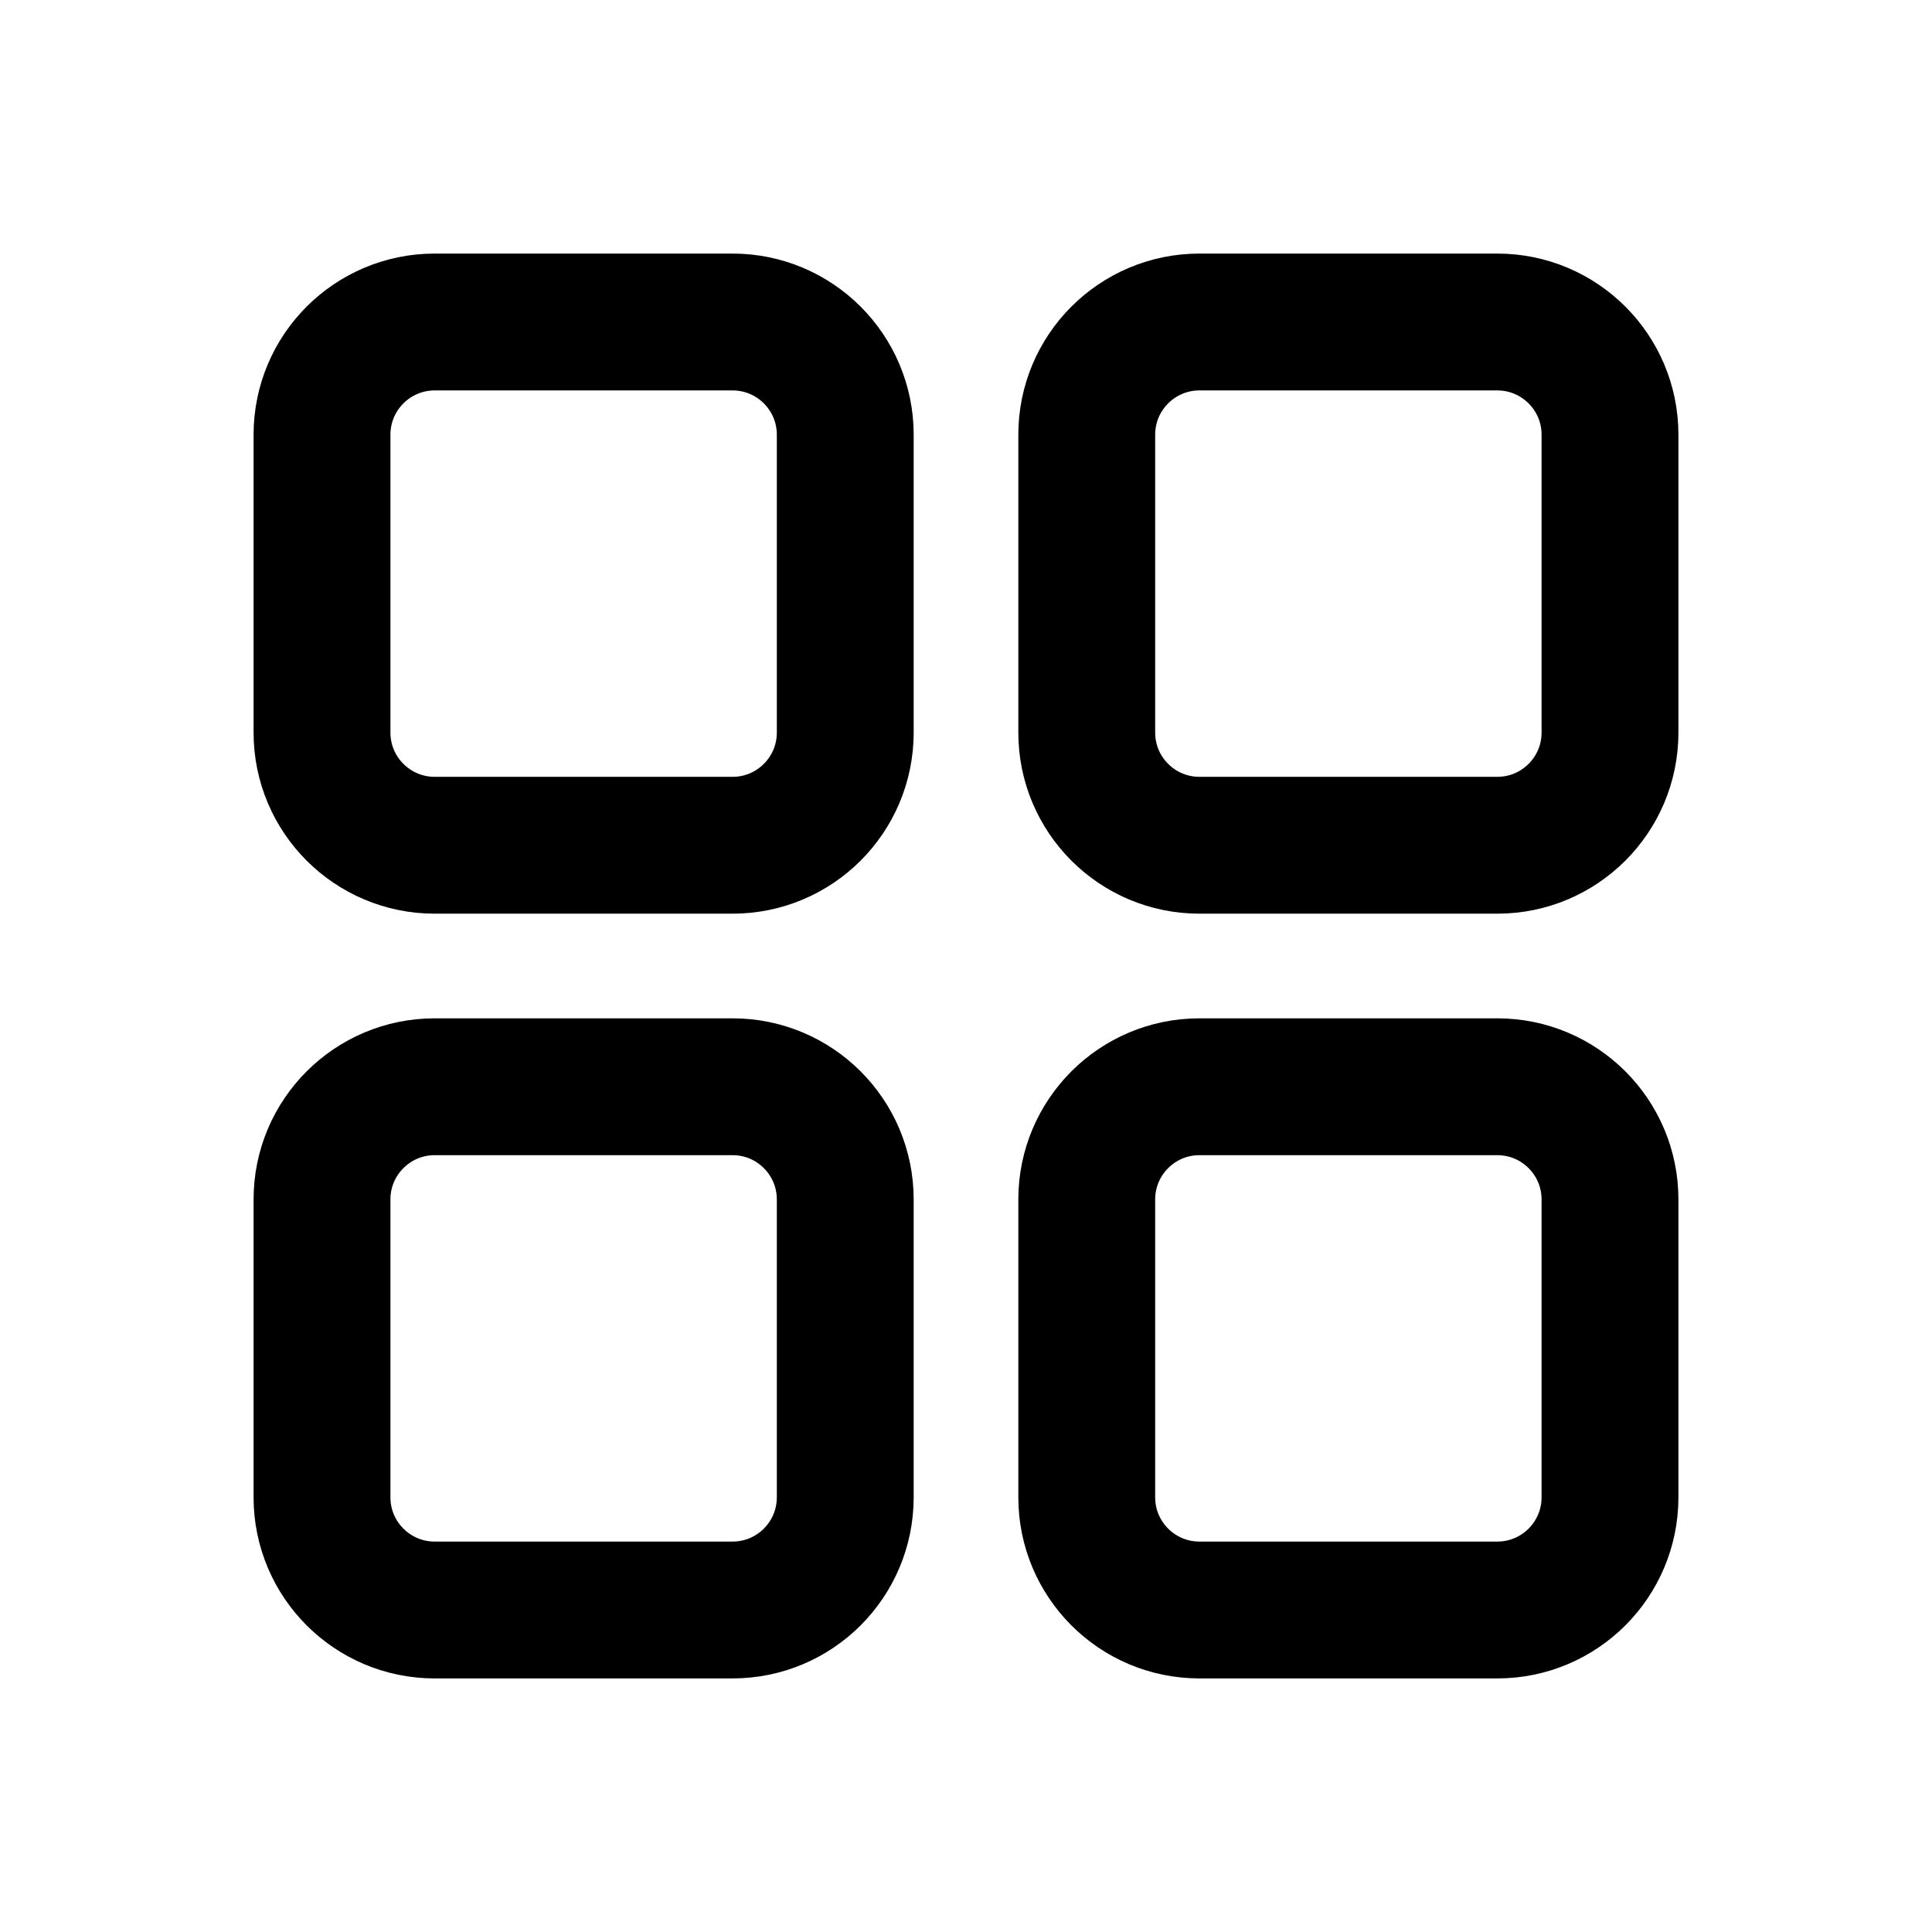
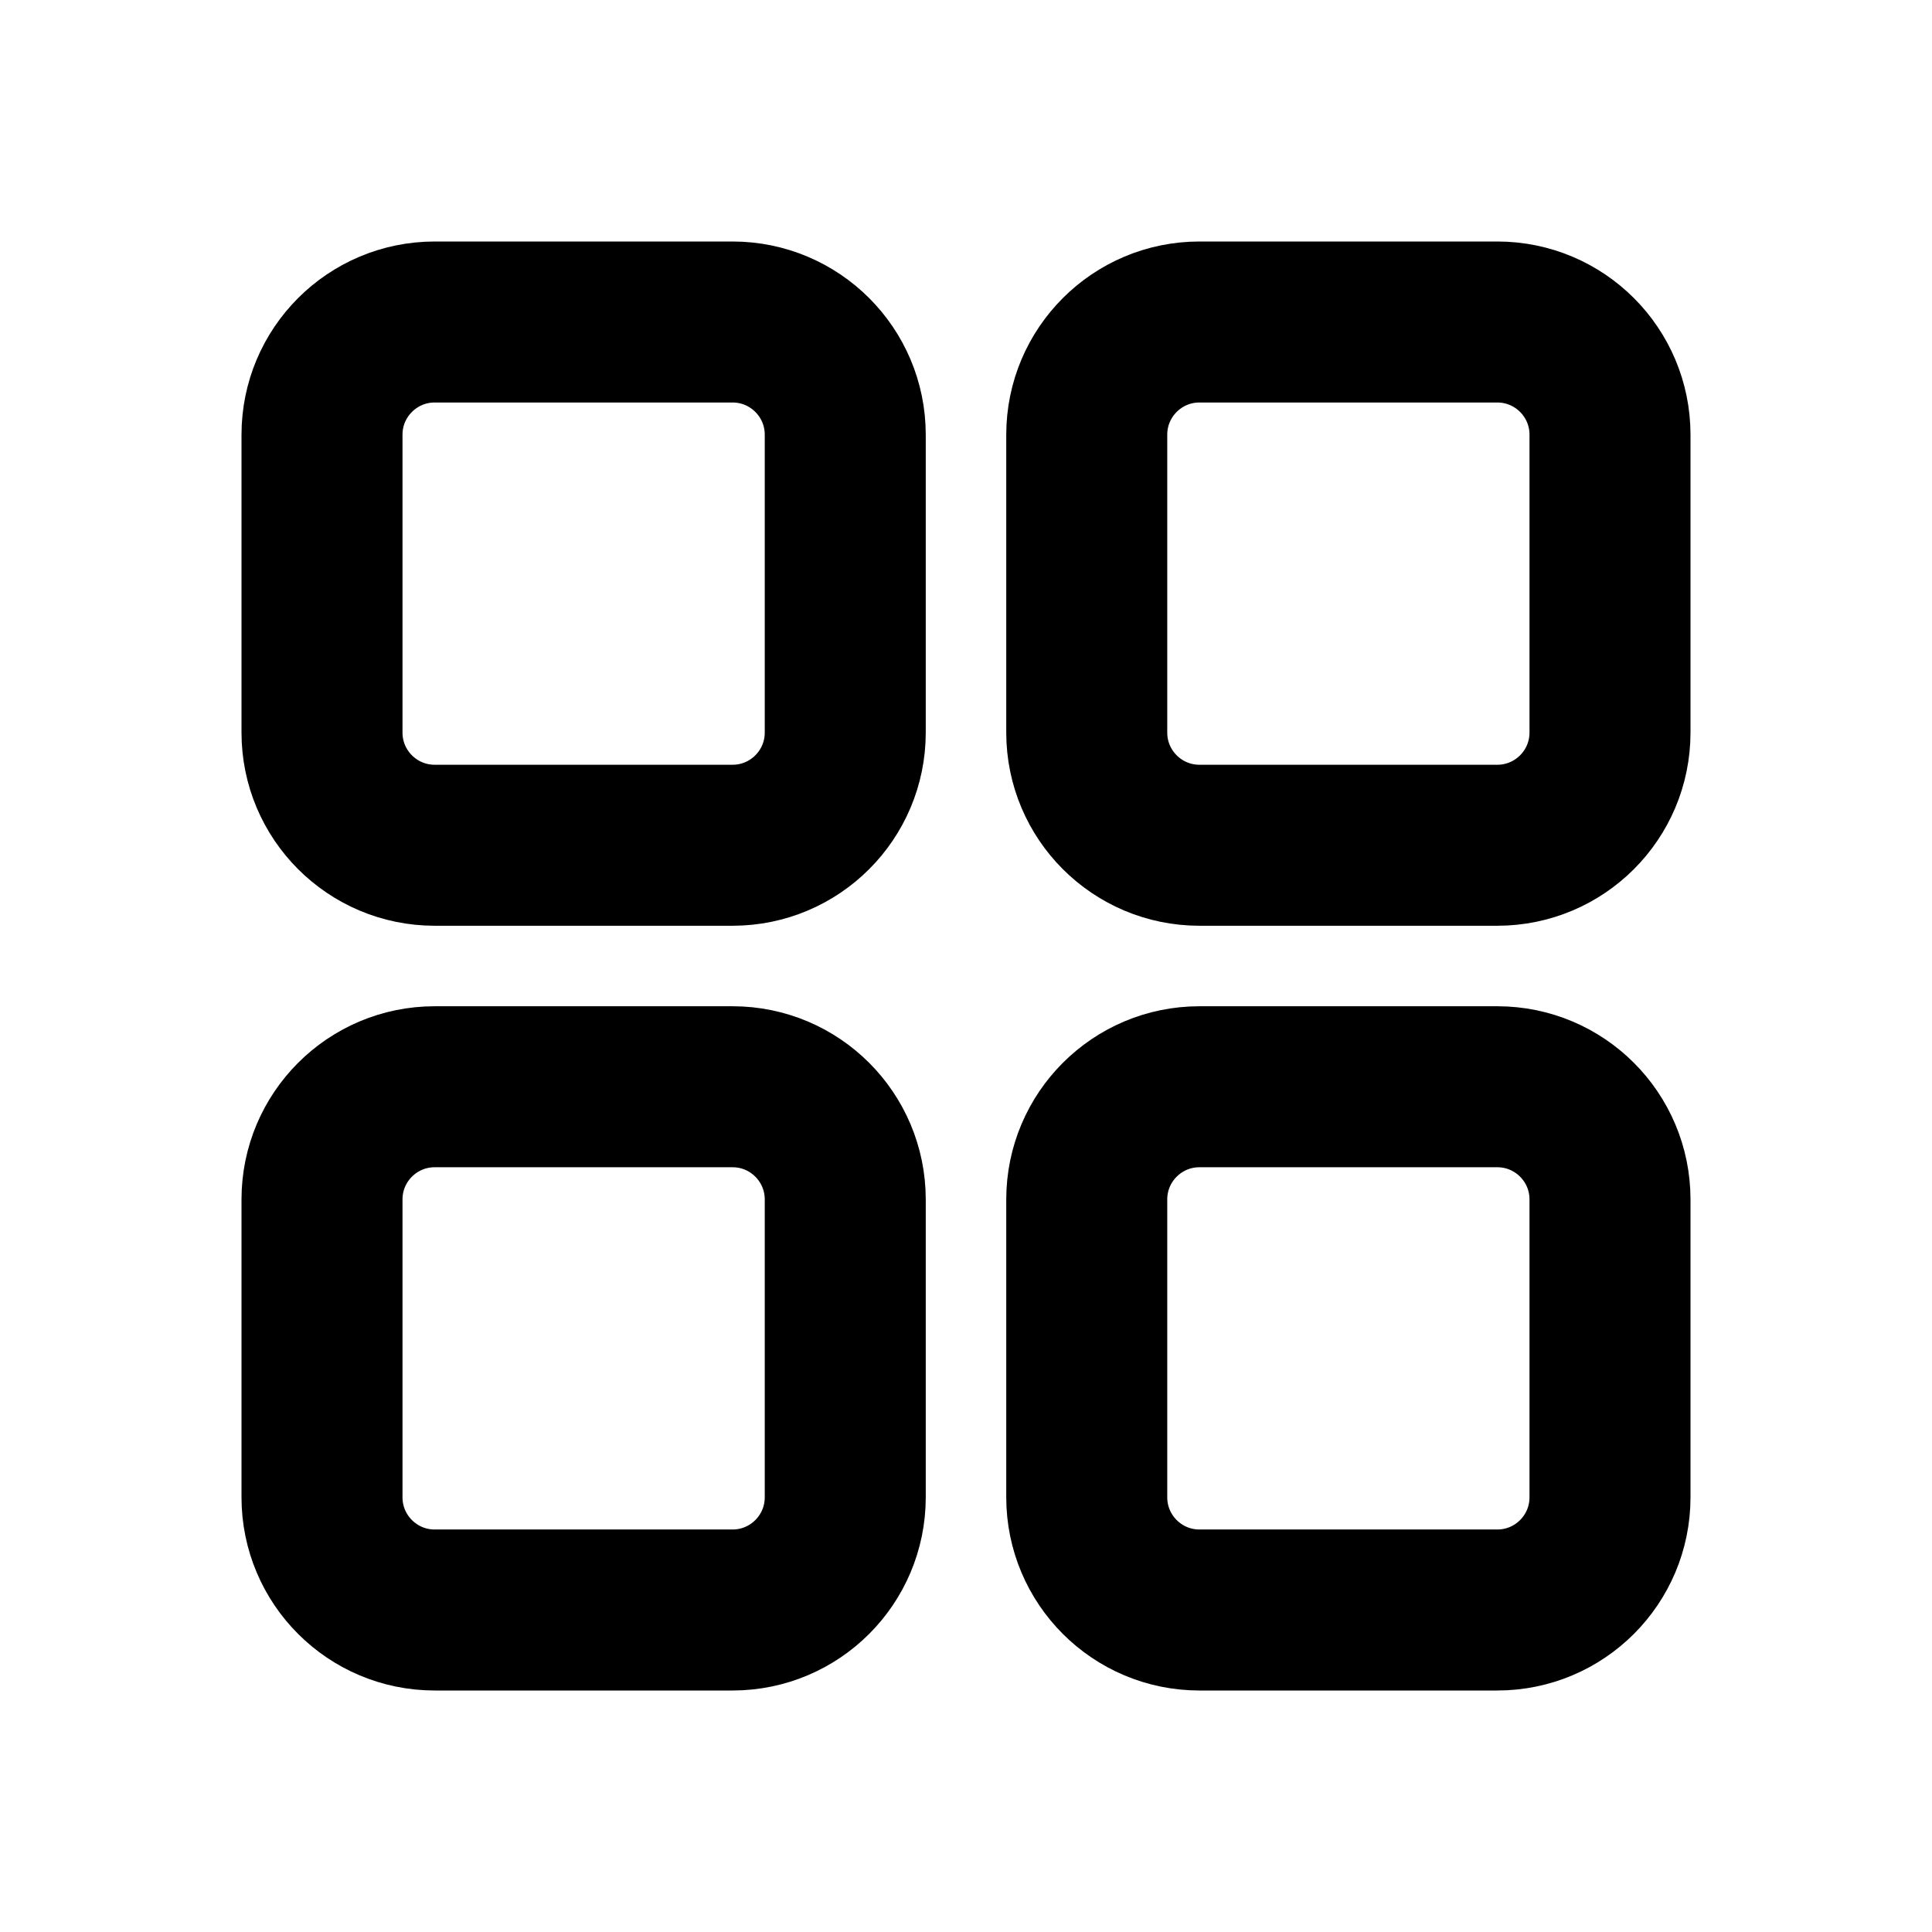
- <svg xmlns="http://www.w3.org/2000/svg" viewBox="0 0 24 24" fill="none" stroke="currentColor" stroke-width="1.7" stroke-linejoin="round">
+ <svg xmlns="http://www.w3.org/2000/svg" viewBox="0 0 24 24" fill="none" stroke="currentColor" stroke-width="2" stroke-linejoin="round">
  <rect x="4" y="4" width="6.5" height="6.5" rx="1.4" />
  <rect x="13.5" y="4" width="6.5" height="6.5" rx="1.4" />
  <rect x="4" y="13.5" width="6.5" height="6.5" rx="1.4" />
  <rect x="13.5" y="13.5" width="6.5" height="6.5" rx="1.4" />
</svg>
